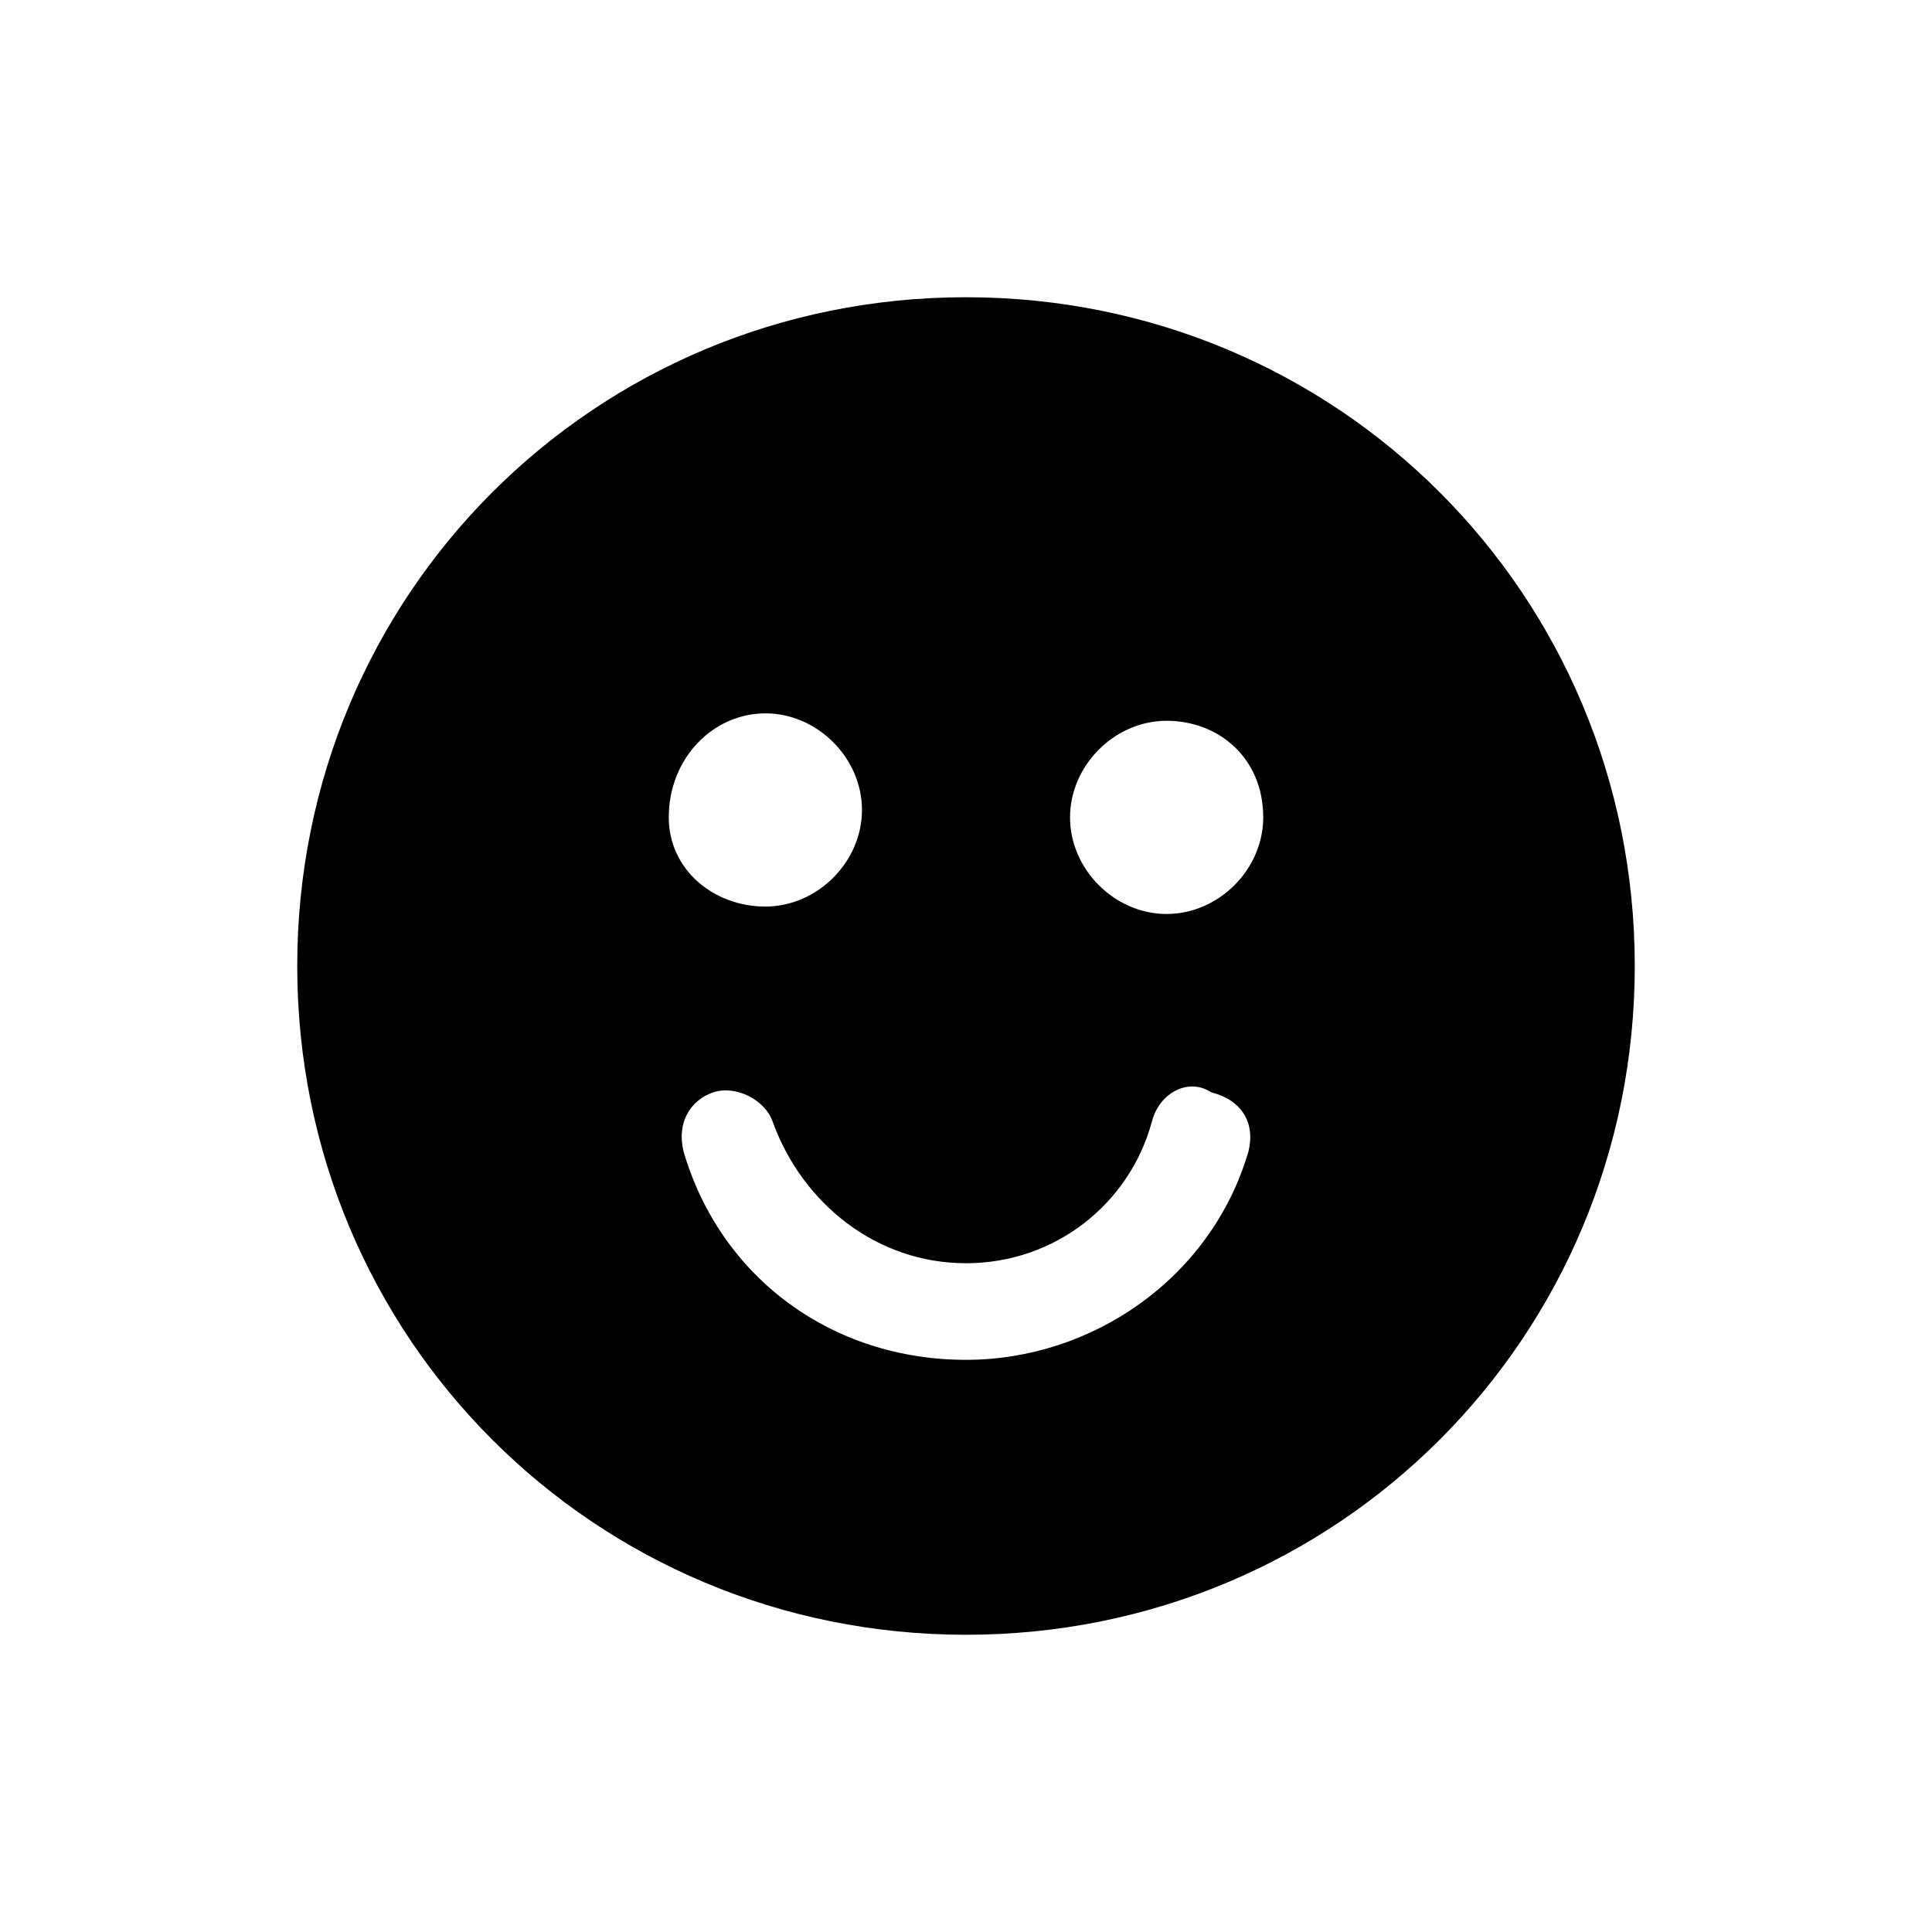
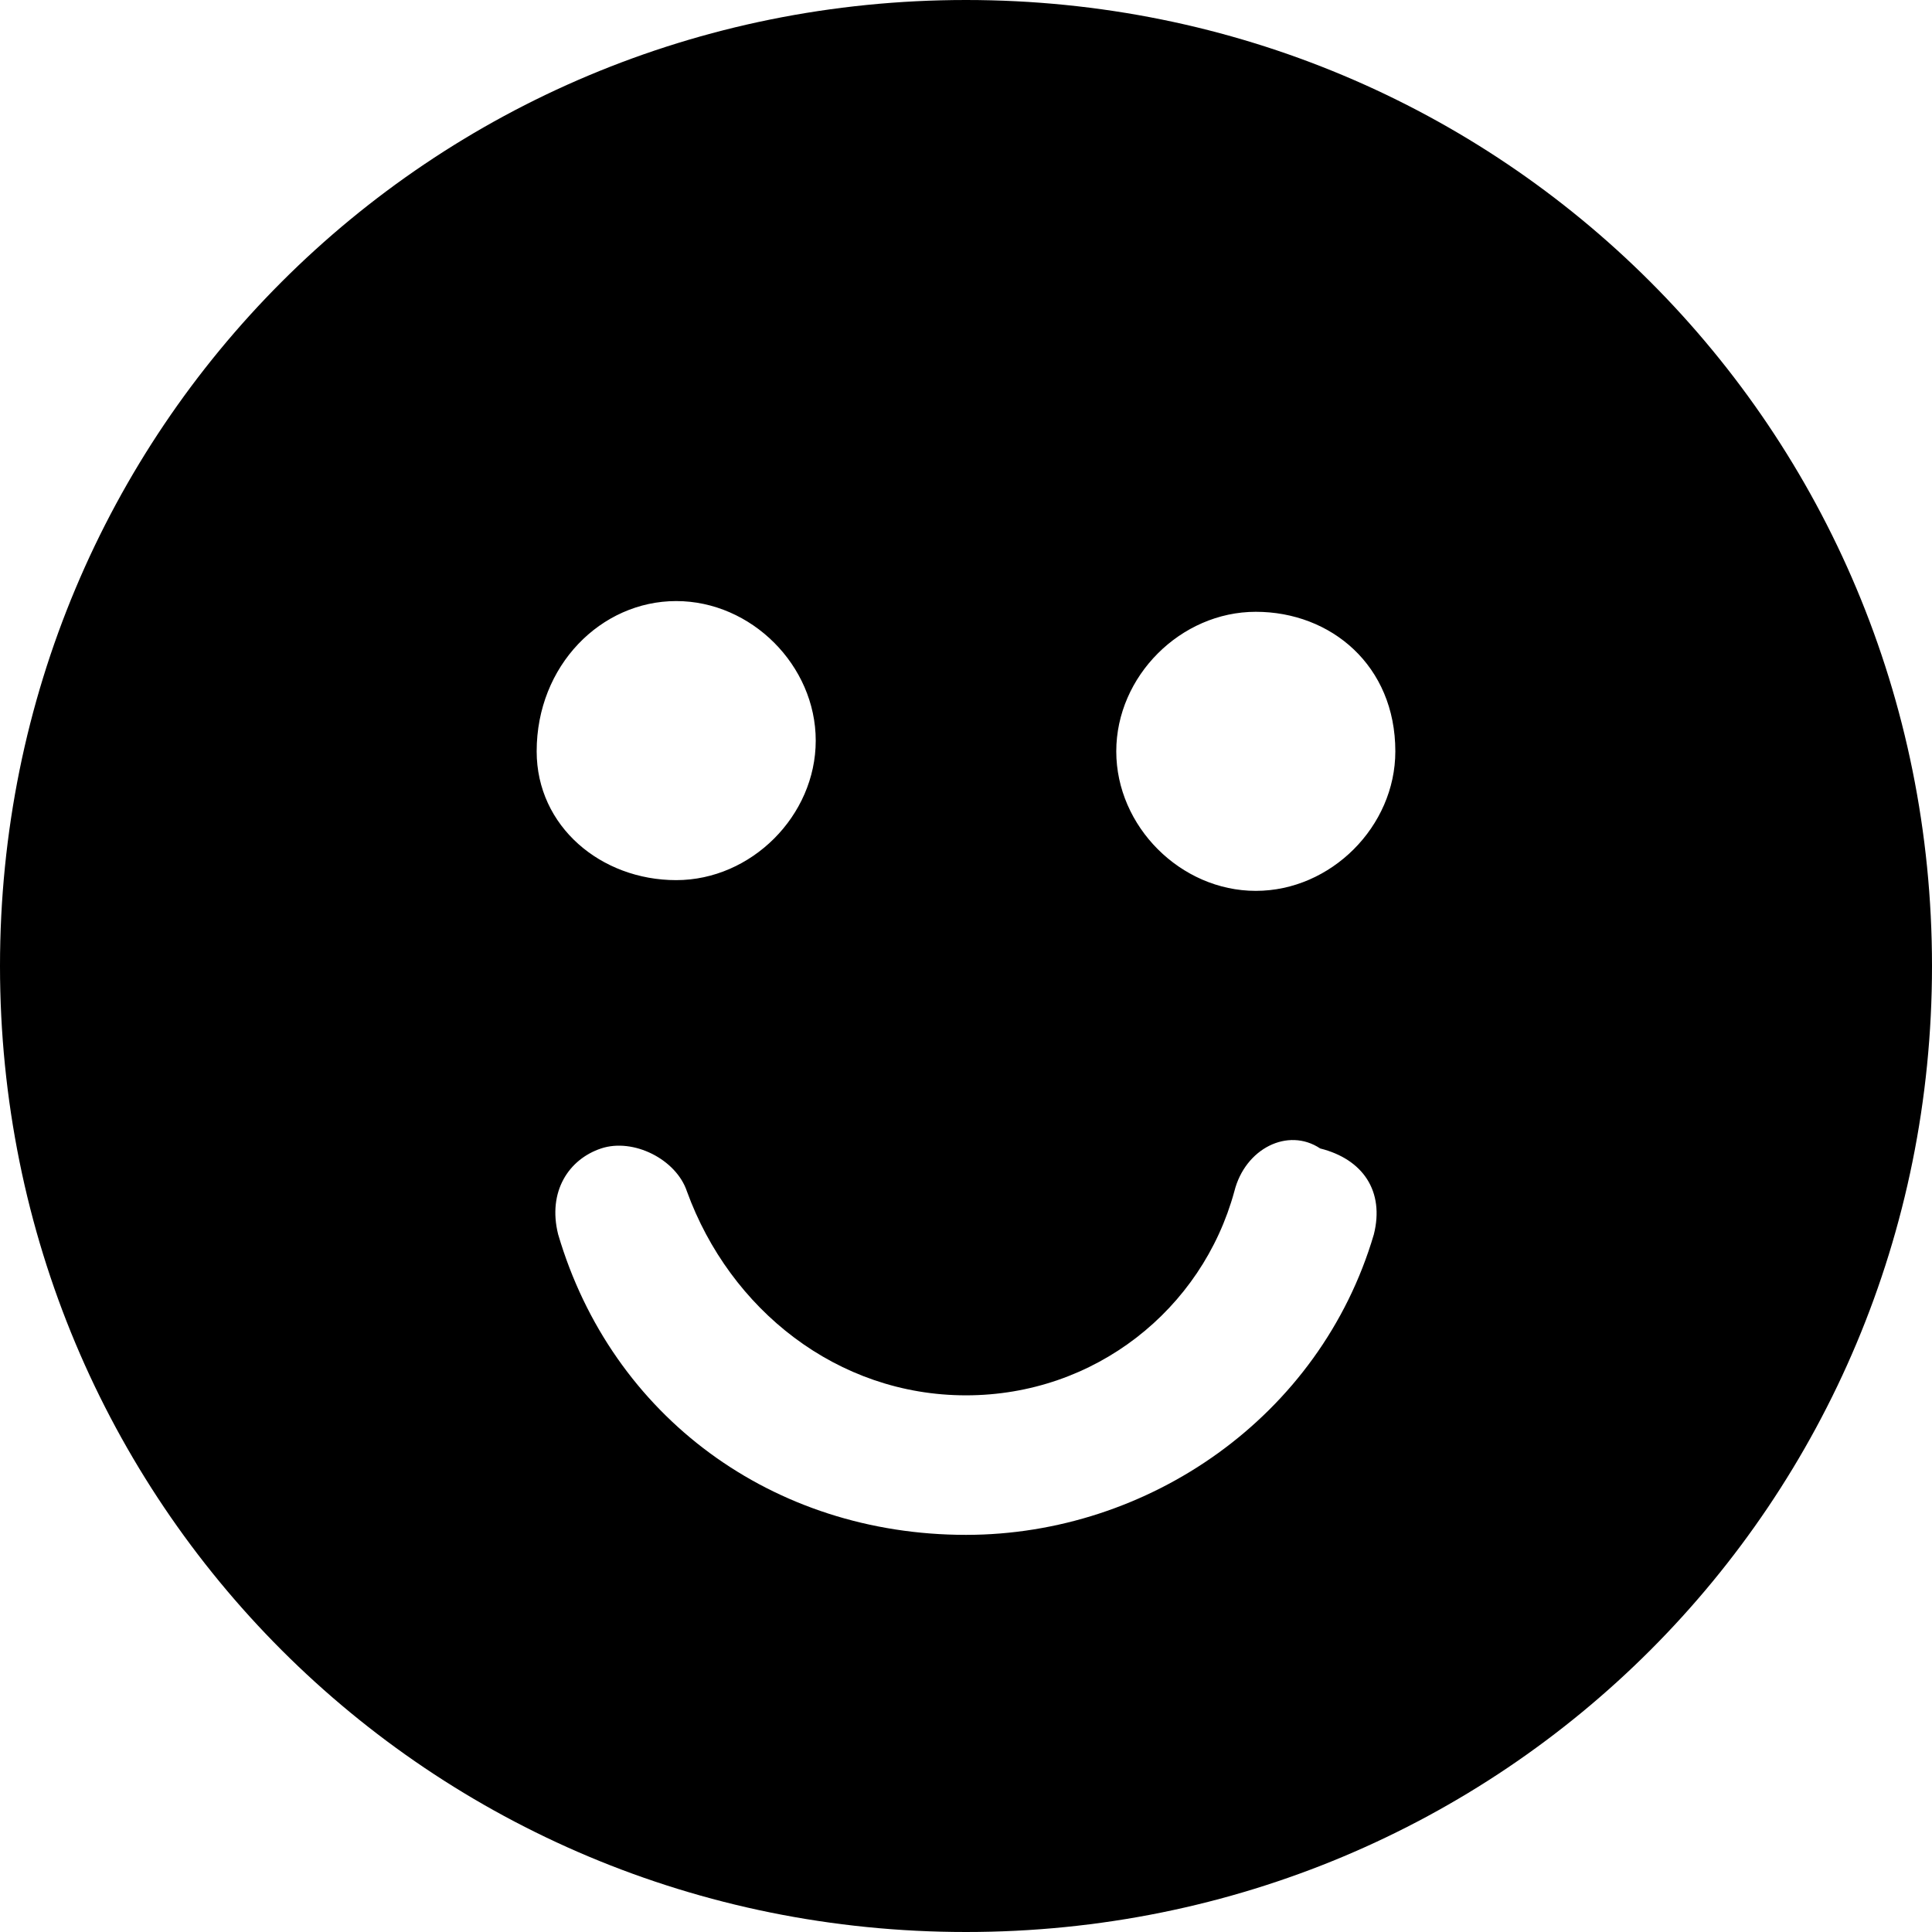
- <svg xmlns="http://www.w3.org/2000/svg" width="26px" height="26px" viewBox="0 0 26 26" version="1.1">
+ <svg xmlns="http://www.w3.org/2000/svg" width="18px" height="18px" viewBox="0 0 18 18" version="1.1">
  <defs />
  <g id="All" stroke="none" stroke-width="1" fill="none" fill-rule="evenodd">
    <g id="community" fill="#000000">
-       <path d="M13,4 C8,4 4,8 4,13 C4,18 8,22 13,22 C18,22 22,18 22,13 C22,8 18,4 13,4 L13,4 Z M10.3,9.6 C11,9.6 11.6,10.2 11.6,10.9 C11.6,11.6 11,12.2 10.3,12.2 C9.6,12.2 9,11.7 9,11 C9,10.2 9.6,9.6 10.3,9.6 L10.3,9.6 Z M16.8,15.5 C16.3,17.2 14.7,18.3 13,18.3 C11.2,18.3 9.7,17.2 9.2,15.5 C9.1,15.1 9.3,14.8 9.6,14.7 C9.9,14.6 10.3,14.8 10.4,15.1 C10.8,16.2 11.8,17 13,17 C14.2,17 15.2,16.2 15.5,15.1 C15.6,14.7 16,14.5 16.3,14.7 C16.7,14.8 16.9,15.1 16.8,15.5 L16.8,15.5 Z M15.7,12.3 C15,12.3 14.4,11.7 14.4,11 C14.4,10.3 15,9.7 15.7,9.7 C16.4,9.7 17,10.2 17,11 C17,11.7 16.4,12.3 15.7,12.3 L15.7,12.3 Z" id="Shape" />
+       <path d="M9,0 C4,0 0,4 0,9 C0,14 4,18 9,18 C14,18 18,14 18,9 C18,4 14,0 9,0 L9,0 Z M6.3,5.6 C7,5.6 7.6,6.2 7.6,6.9 C7.6,7.6 7,8.2 6.3,8.2 C5.6,8.2 5,7.7 5,7 C5,6.2 5.6,5.6 6.3,5.6 L6.3,5.6 Z M12.8,11.5 C12.3,13.2 10.7,14.3 9,14.3 C7.2,14.3 5.7,13.2 5.2,11.5 C5.1,11.1 5.3,10.8 5.6,10.7 C5.9,10.6 6.3,10.8 6.4,11.1 C6.8,12.2 7.8,13 9,13 C10.2,13 11.2,12.2 11.5,11.1 C11.6,10.7 12,10.5 12.3,10.7 C12.7,10.8 12.9,11.1 12.8,11.5 L12.8,11.5 Z M11.7,8.3 C11,8.3 10.4,7.7 10.4,7 C10.4,6.3 11,5.7 11.7,5.7 C12.4,5.7 13,6.2 13,7 C13,7.7 12.4,8.3 11.7,8.3 L11.7,8.3 Z" id="Shape" />
    </g>
  </g>
</svg>
